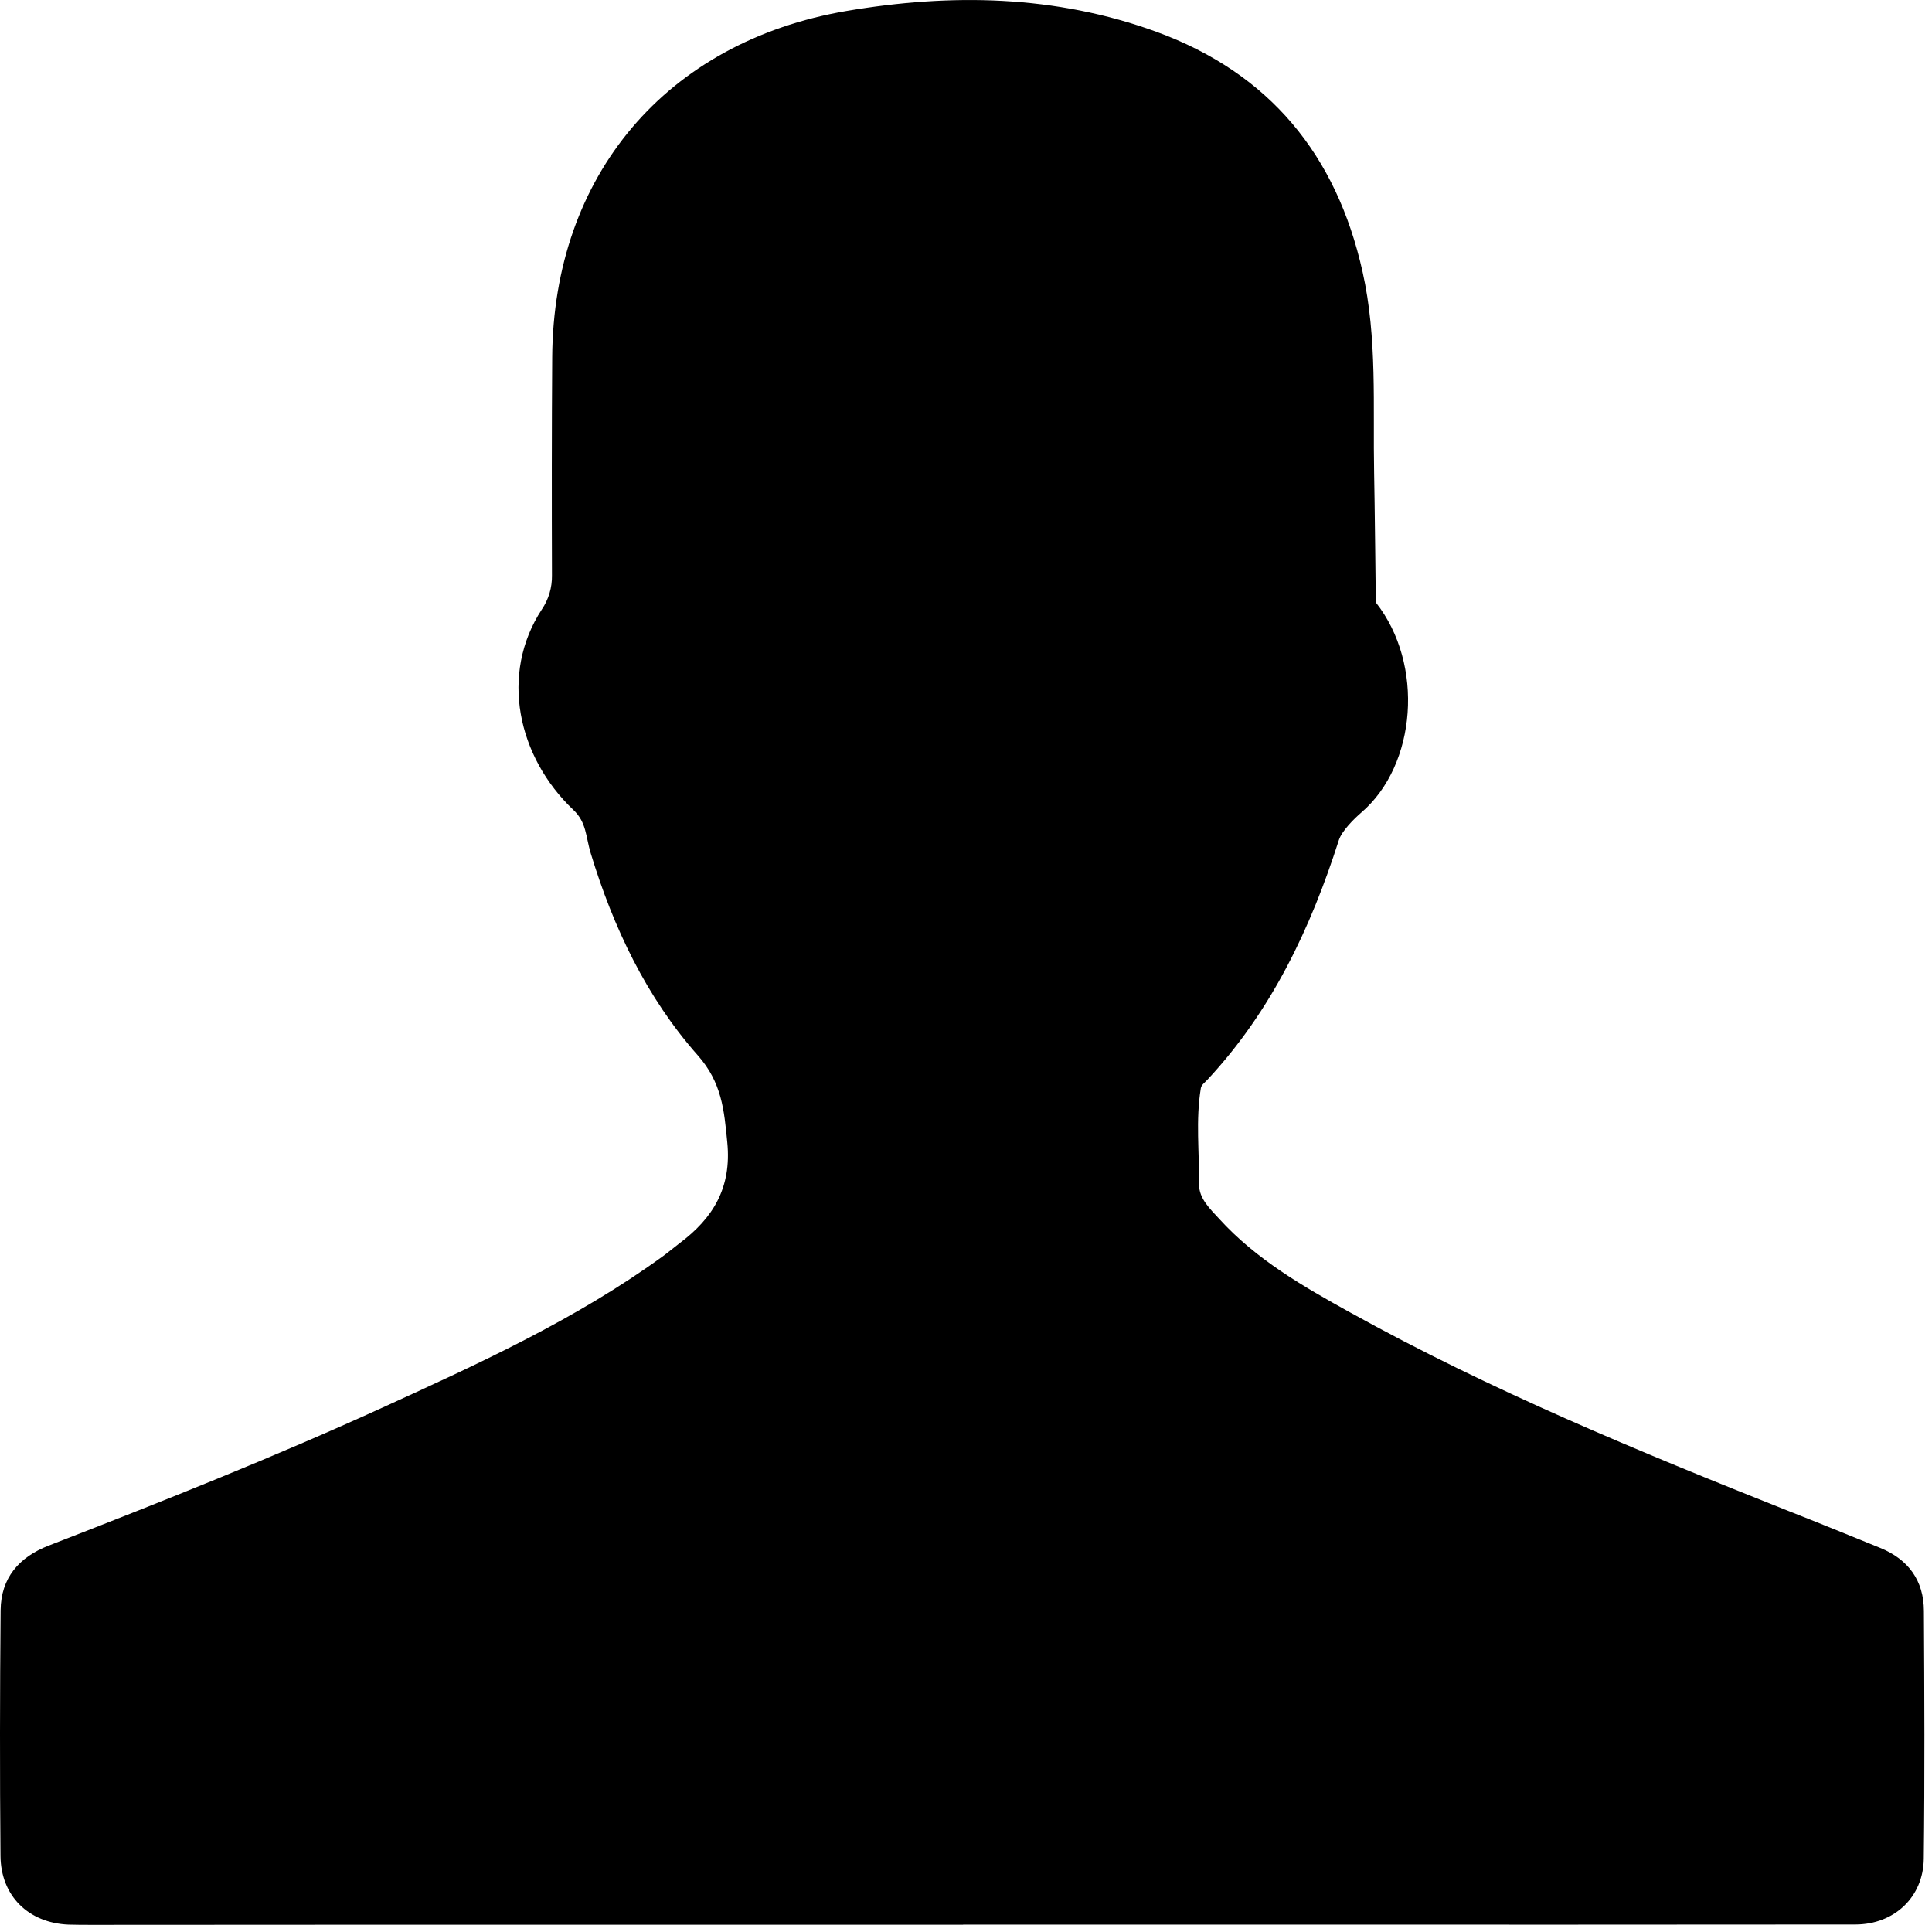
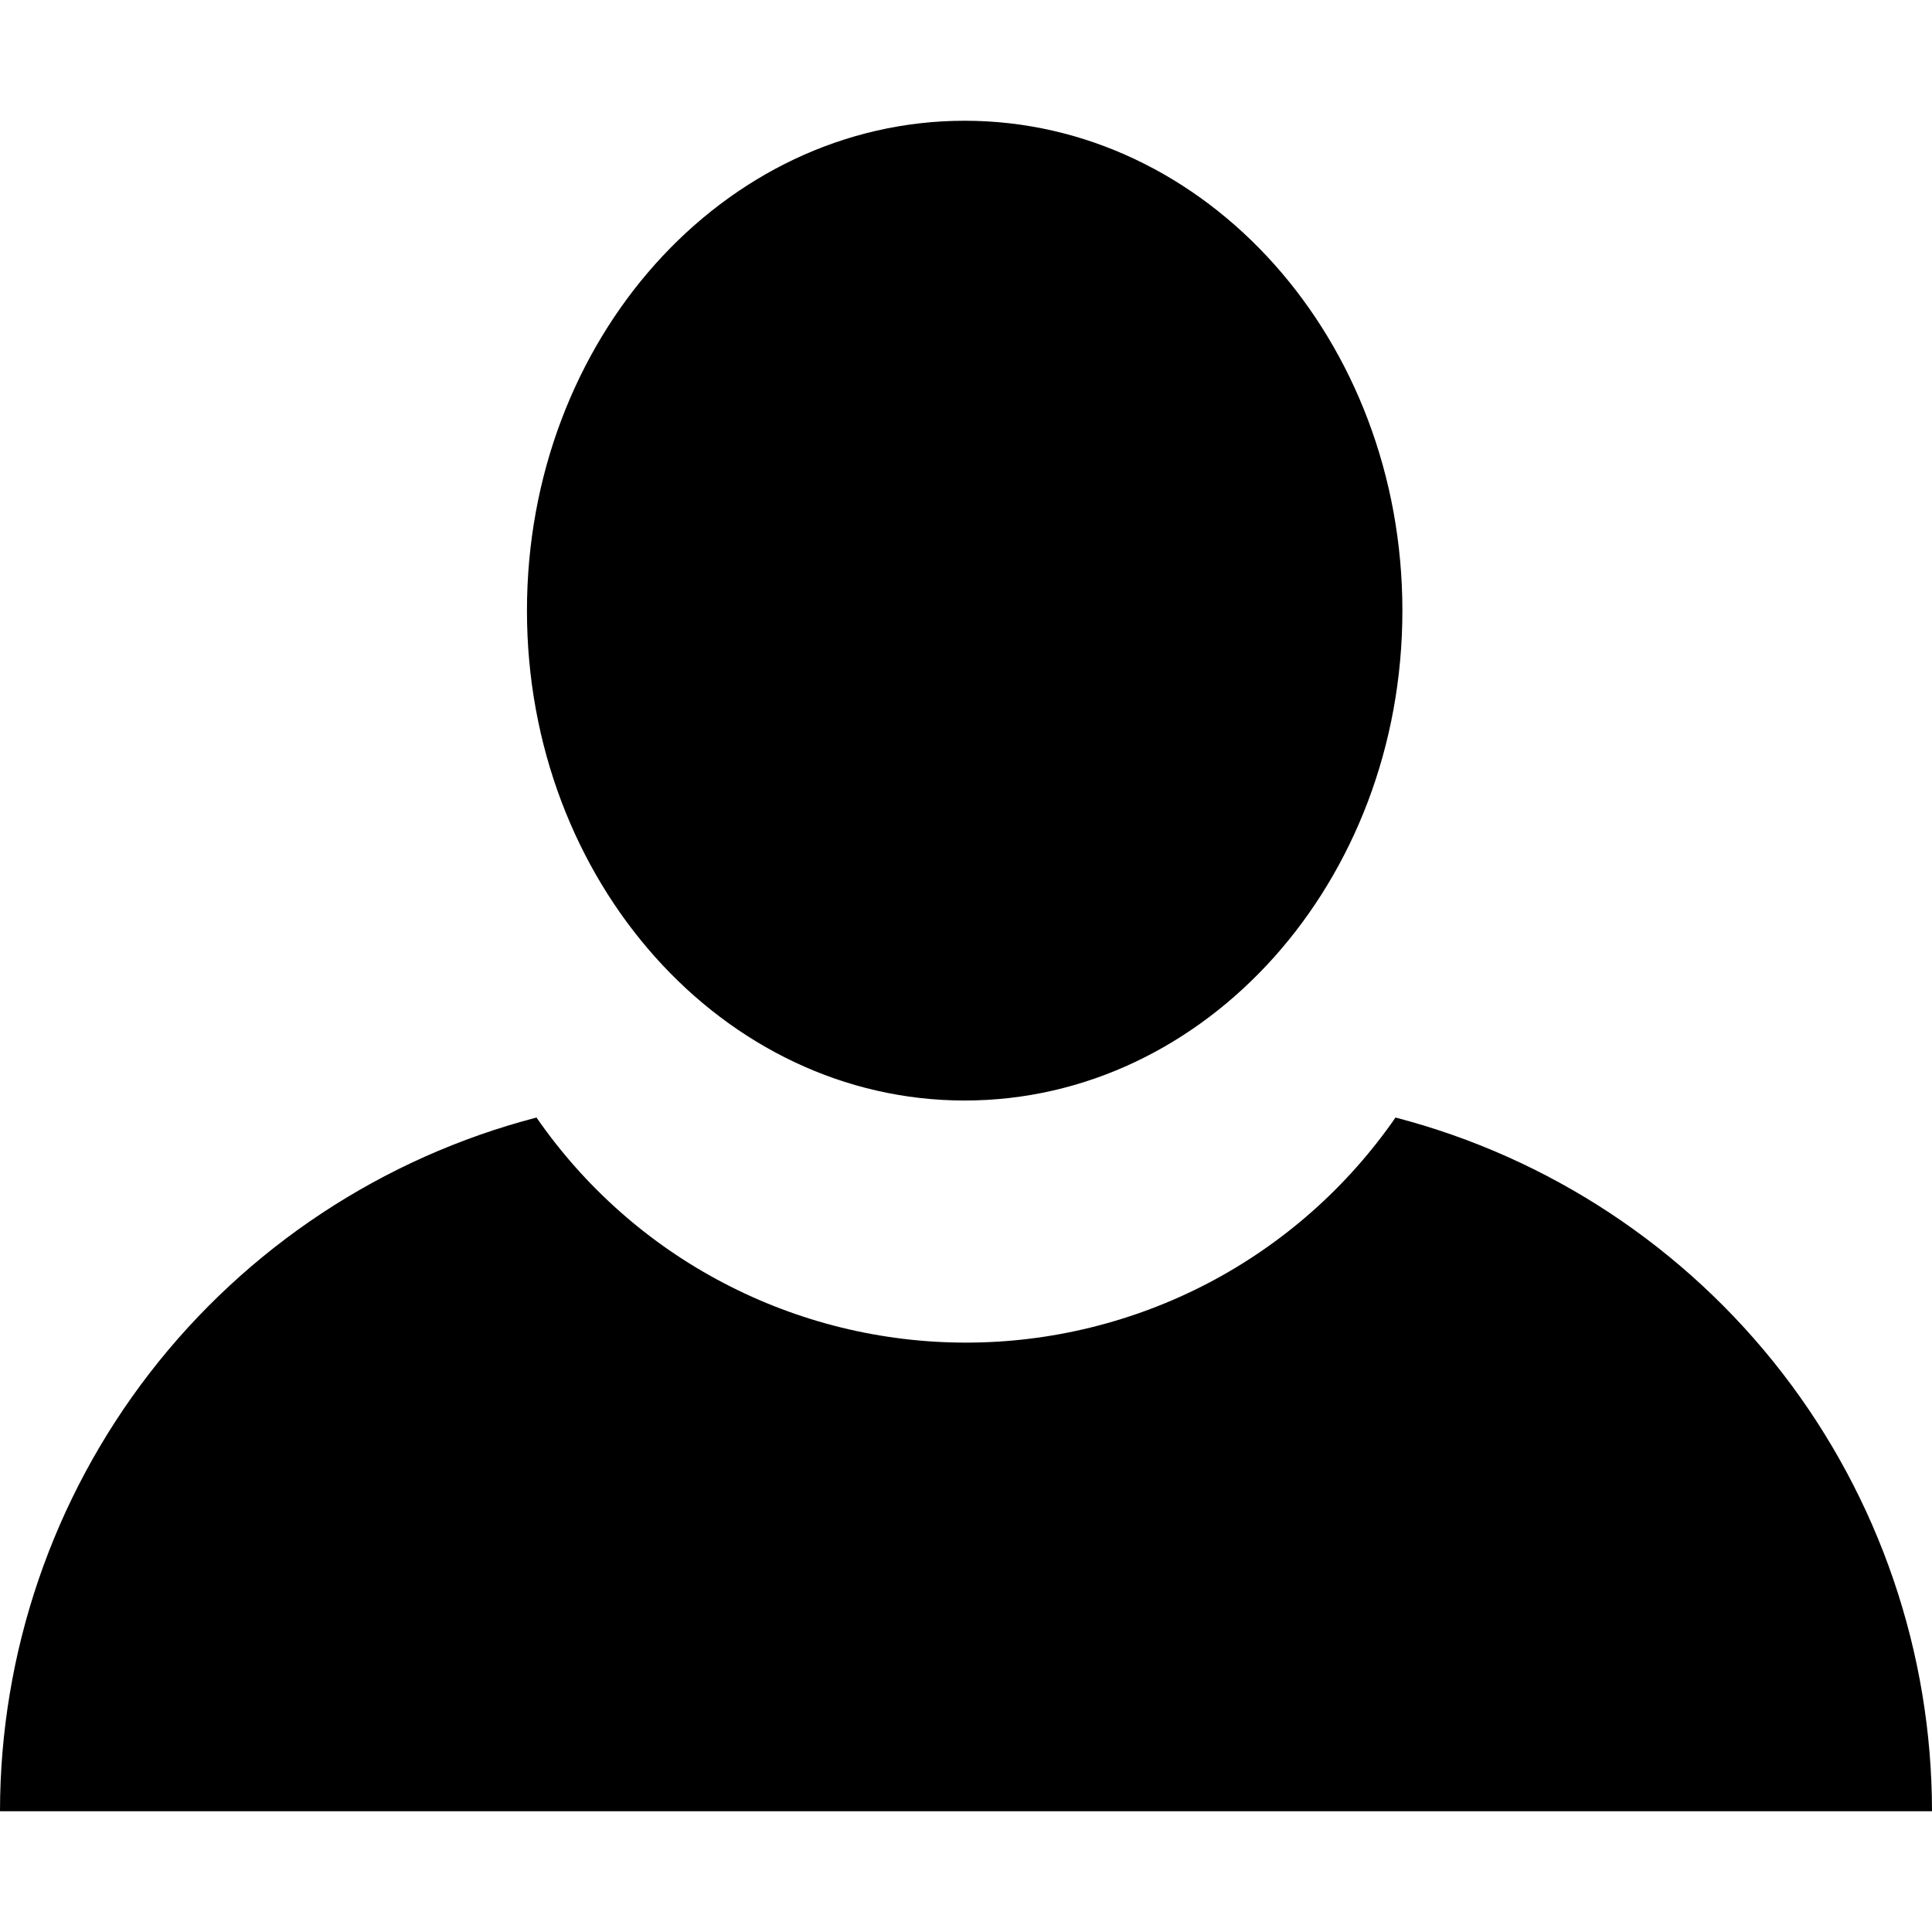
<svg xmlns="http://www.w3.org/2000/svg" id="icon-user" viewBox="0 0 16 16">
-   <path d="M7.976 15.94H2.71l-1.946.001c-.066 0-.131 0-.197-.002-.33-.014-.56-.236-.563-.569-.006-.678-.005-1.357.001-2.035.003-.267.151-.439.398-.535.93-.361 1.857-.729 2.765-1.143.8-.365 1.6-.73 2.317-1.25.048-.035.093-.073.14-.109.281-.209.435-.463.398-.837-.026-.268-.045-.496-.245-.722-.425-.48-.699-1.058-.886-1.673-.042-.139-.034-.255-.143-.358-.464-.44-.612-1.126-.262-1.661a.487.487 0 0 0 .084-.283c-.002-.6-.002-1.202.002-1.803.009-1.507.944-2.615 2.436-2.87.867-.147 1.73-.133 2.567.172.939.343 1.492 1.02 1.708 1.987.124.552.085 1.113.096 1.671.004.167.014 1.068.014 1.068.404.512.338 1.347-.12 1.74-.063.054-.162.154-.186.228-.234.732-.558 1.415-1.088 1.984-.02.022-.051.044-.055.07-.044.264-.012.532-.015.798 0 .118.091.202.168.286.305.335.694.559 1.083.774 1.165.646 2.394 1.153 3.63 1.644.254.1.507.203.76.306.233.095.361.27.362.522.004.684.007 1.368-.001 2.052-.004.319-.245.544-.565.545-1.595.002-3.19.001-4.784.001H7.976" fill-rule="evenodd" />
+   <path d="M11.557 9.255c1.272.331 2.398 1.075 3.202 2.114C15.563 12.409 15.999 13.686 16 15H0c.001-1.314.437-2.591 1.241-3.631C2.045 10.33 3.171 9.586 4.443 9.255c.398.575.929 1.046 1.549 1.37.62.325 1.309.494 2.008.494.699 0 1.389-.17 2.008-.494.62-.325 1.151-.795 1.549-1.37zm-3.568-.141c-2.002 0-3.625-1.816-3.625-4.057C4.364 2.816 5.987 1 7.989 1s3.625 1.816 3.625 4.057c0 2.241-1.623 4.057-3.625 4.057z" fill-rule="nonzero" />
</svg>
